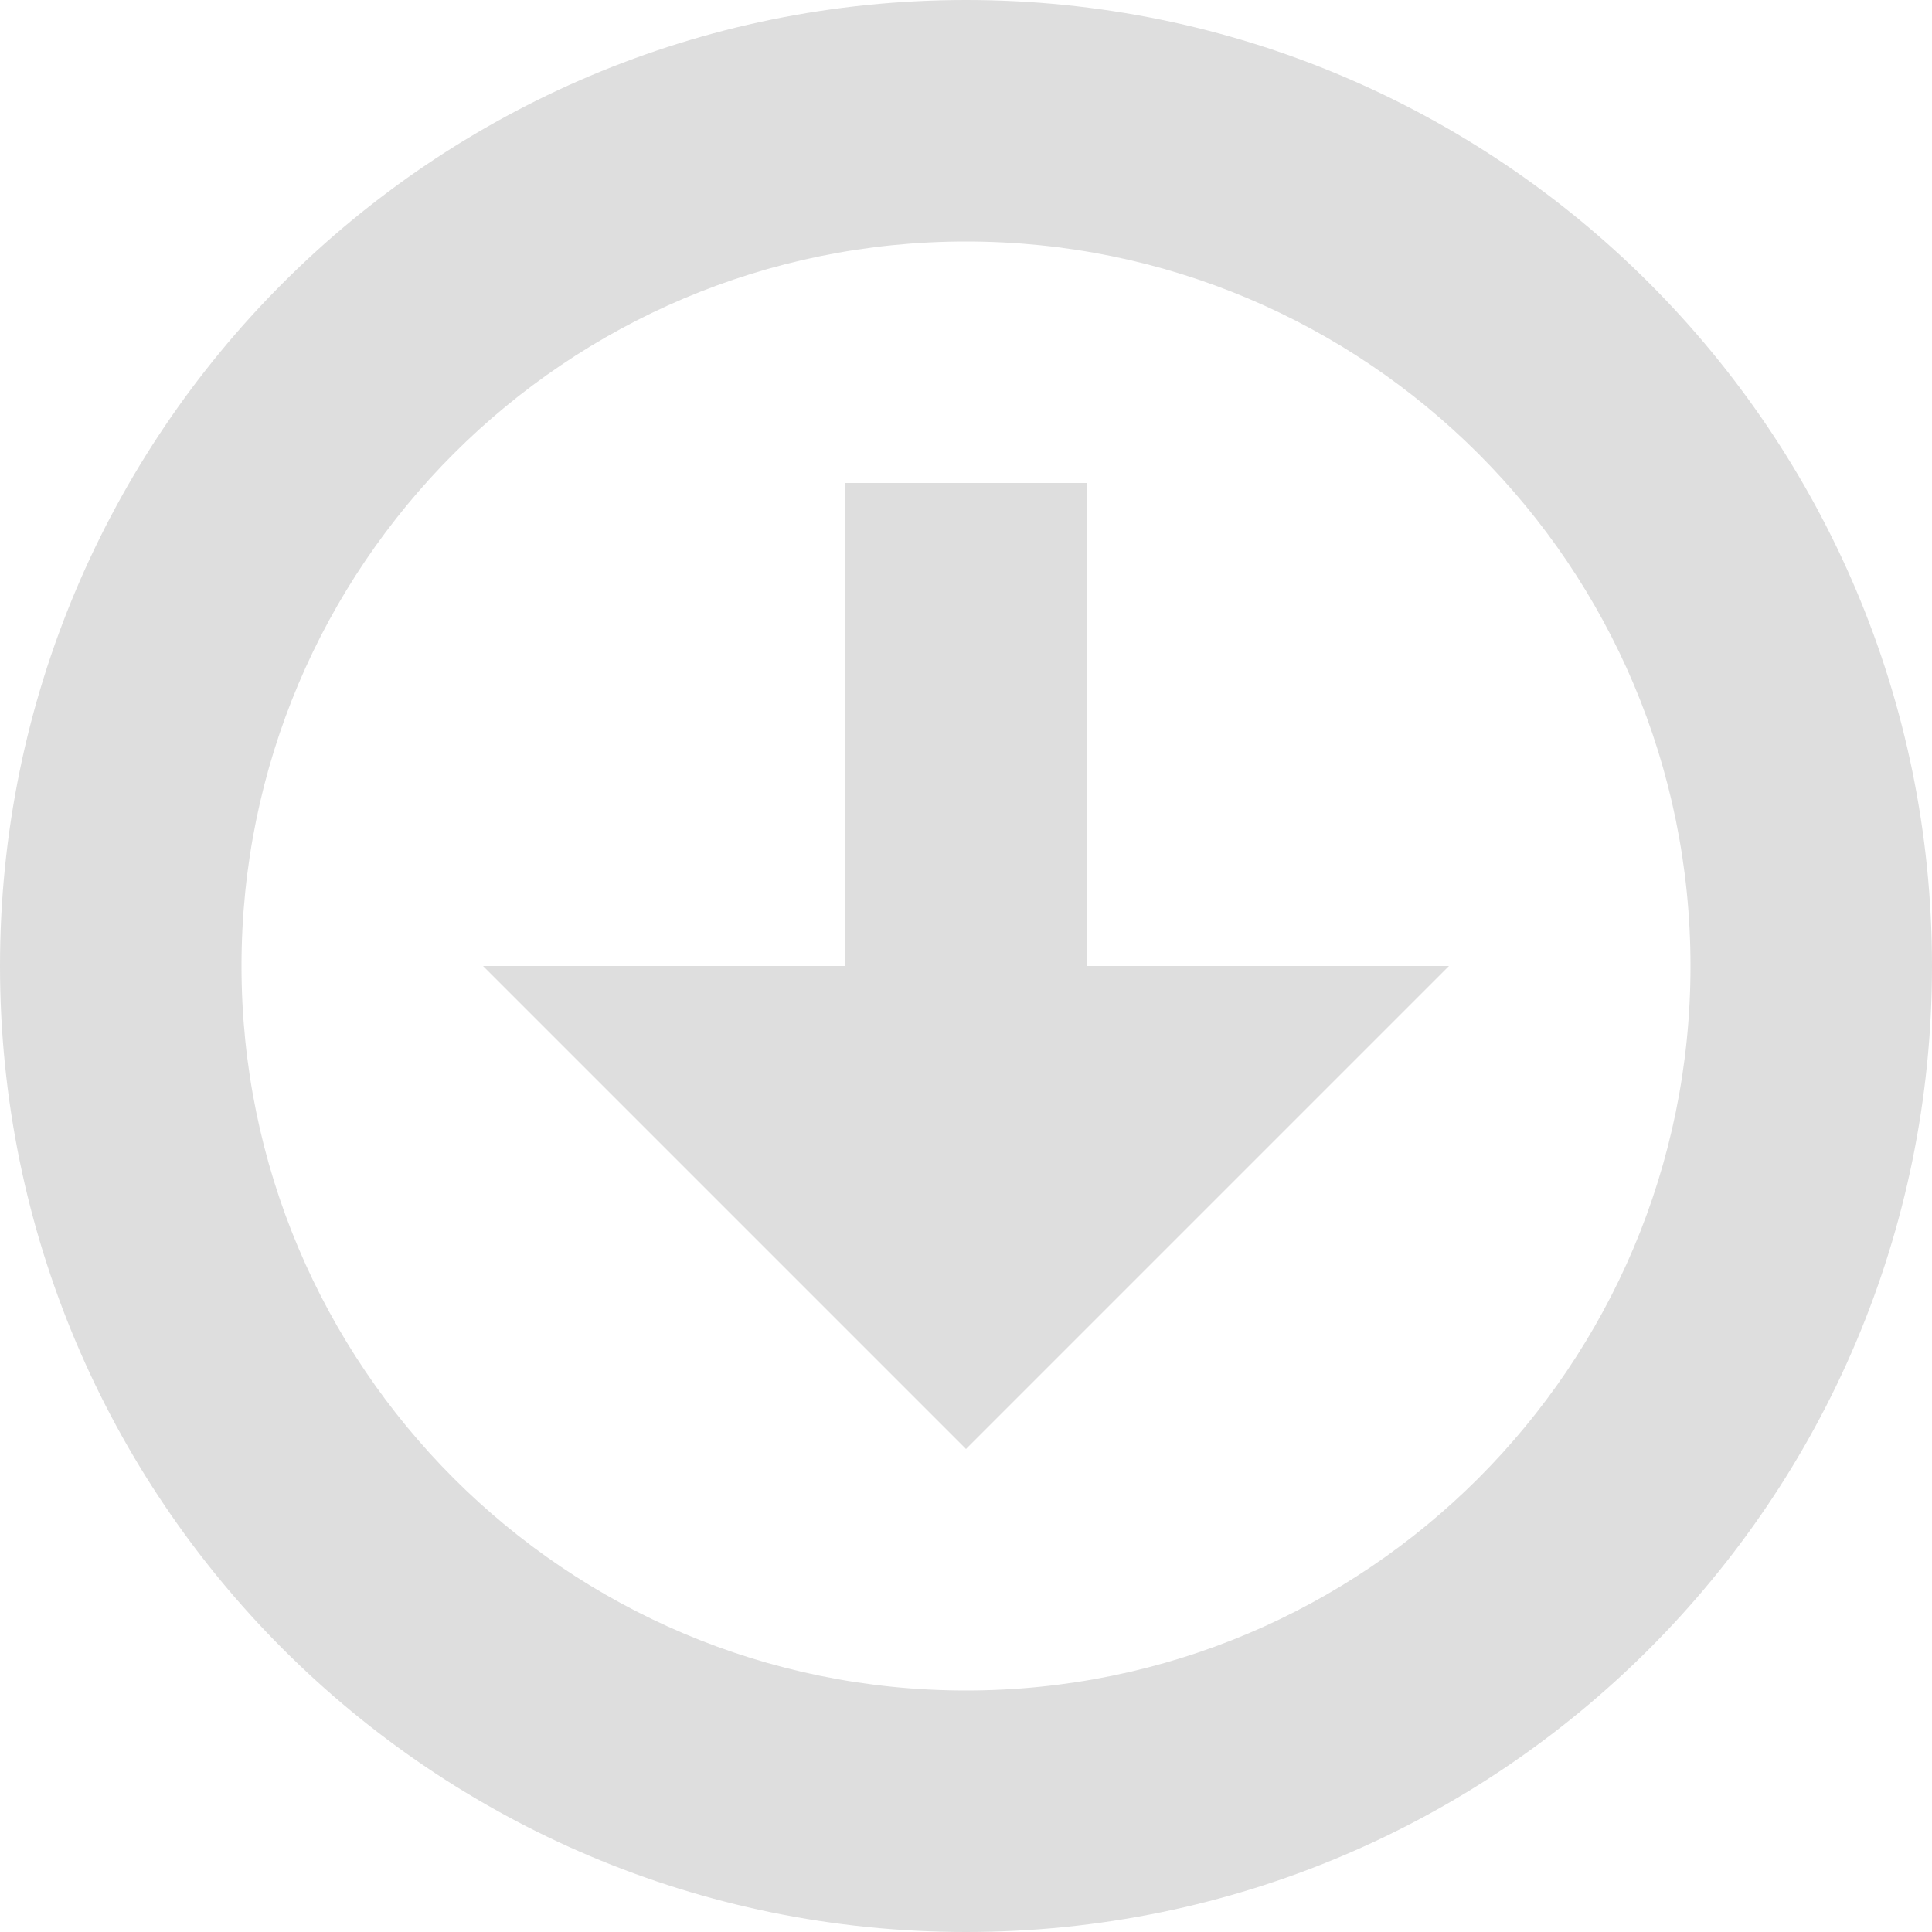
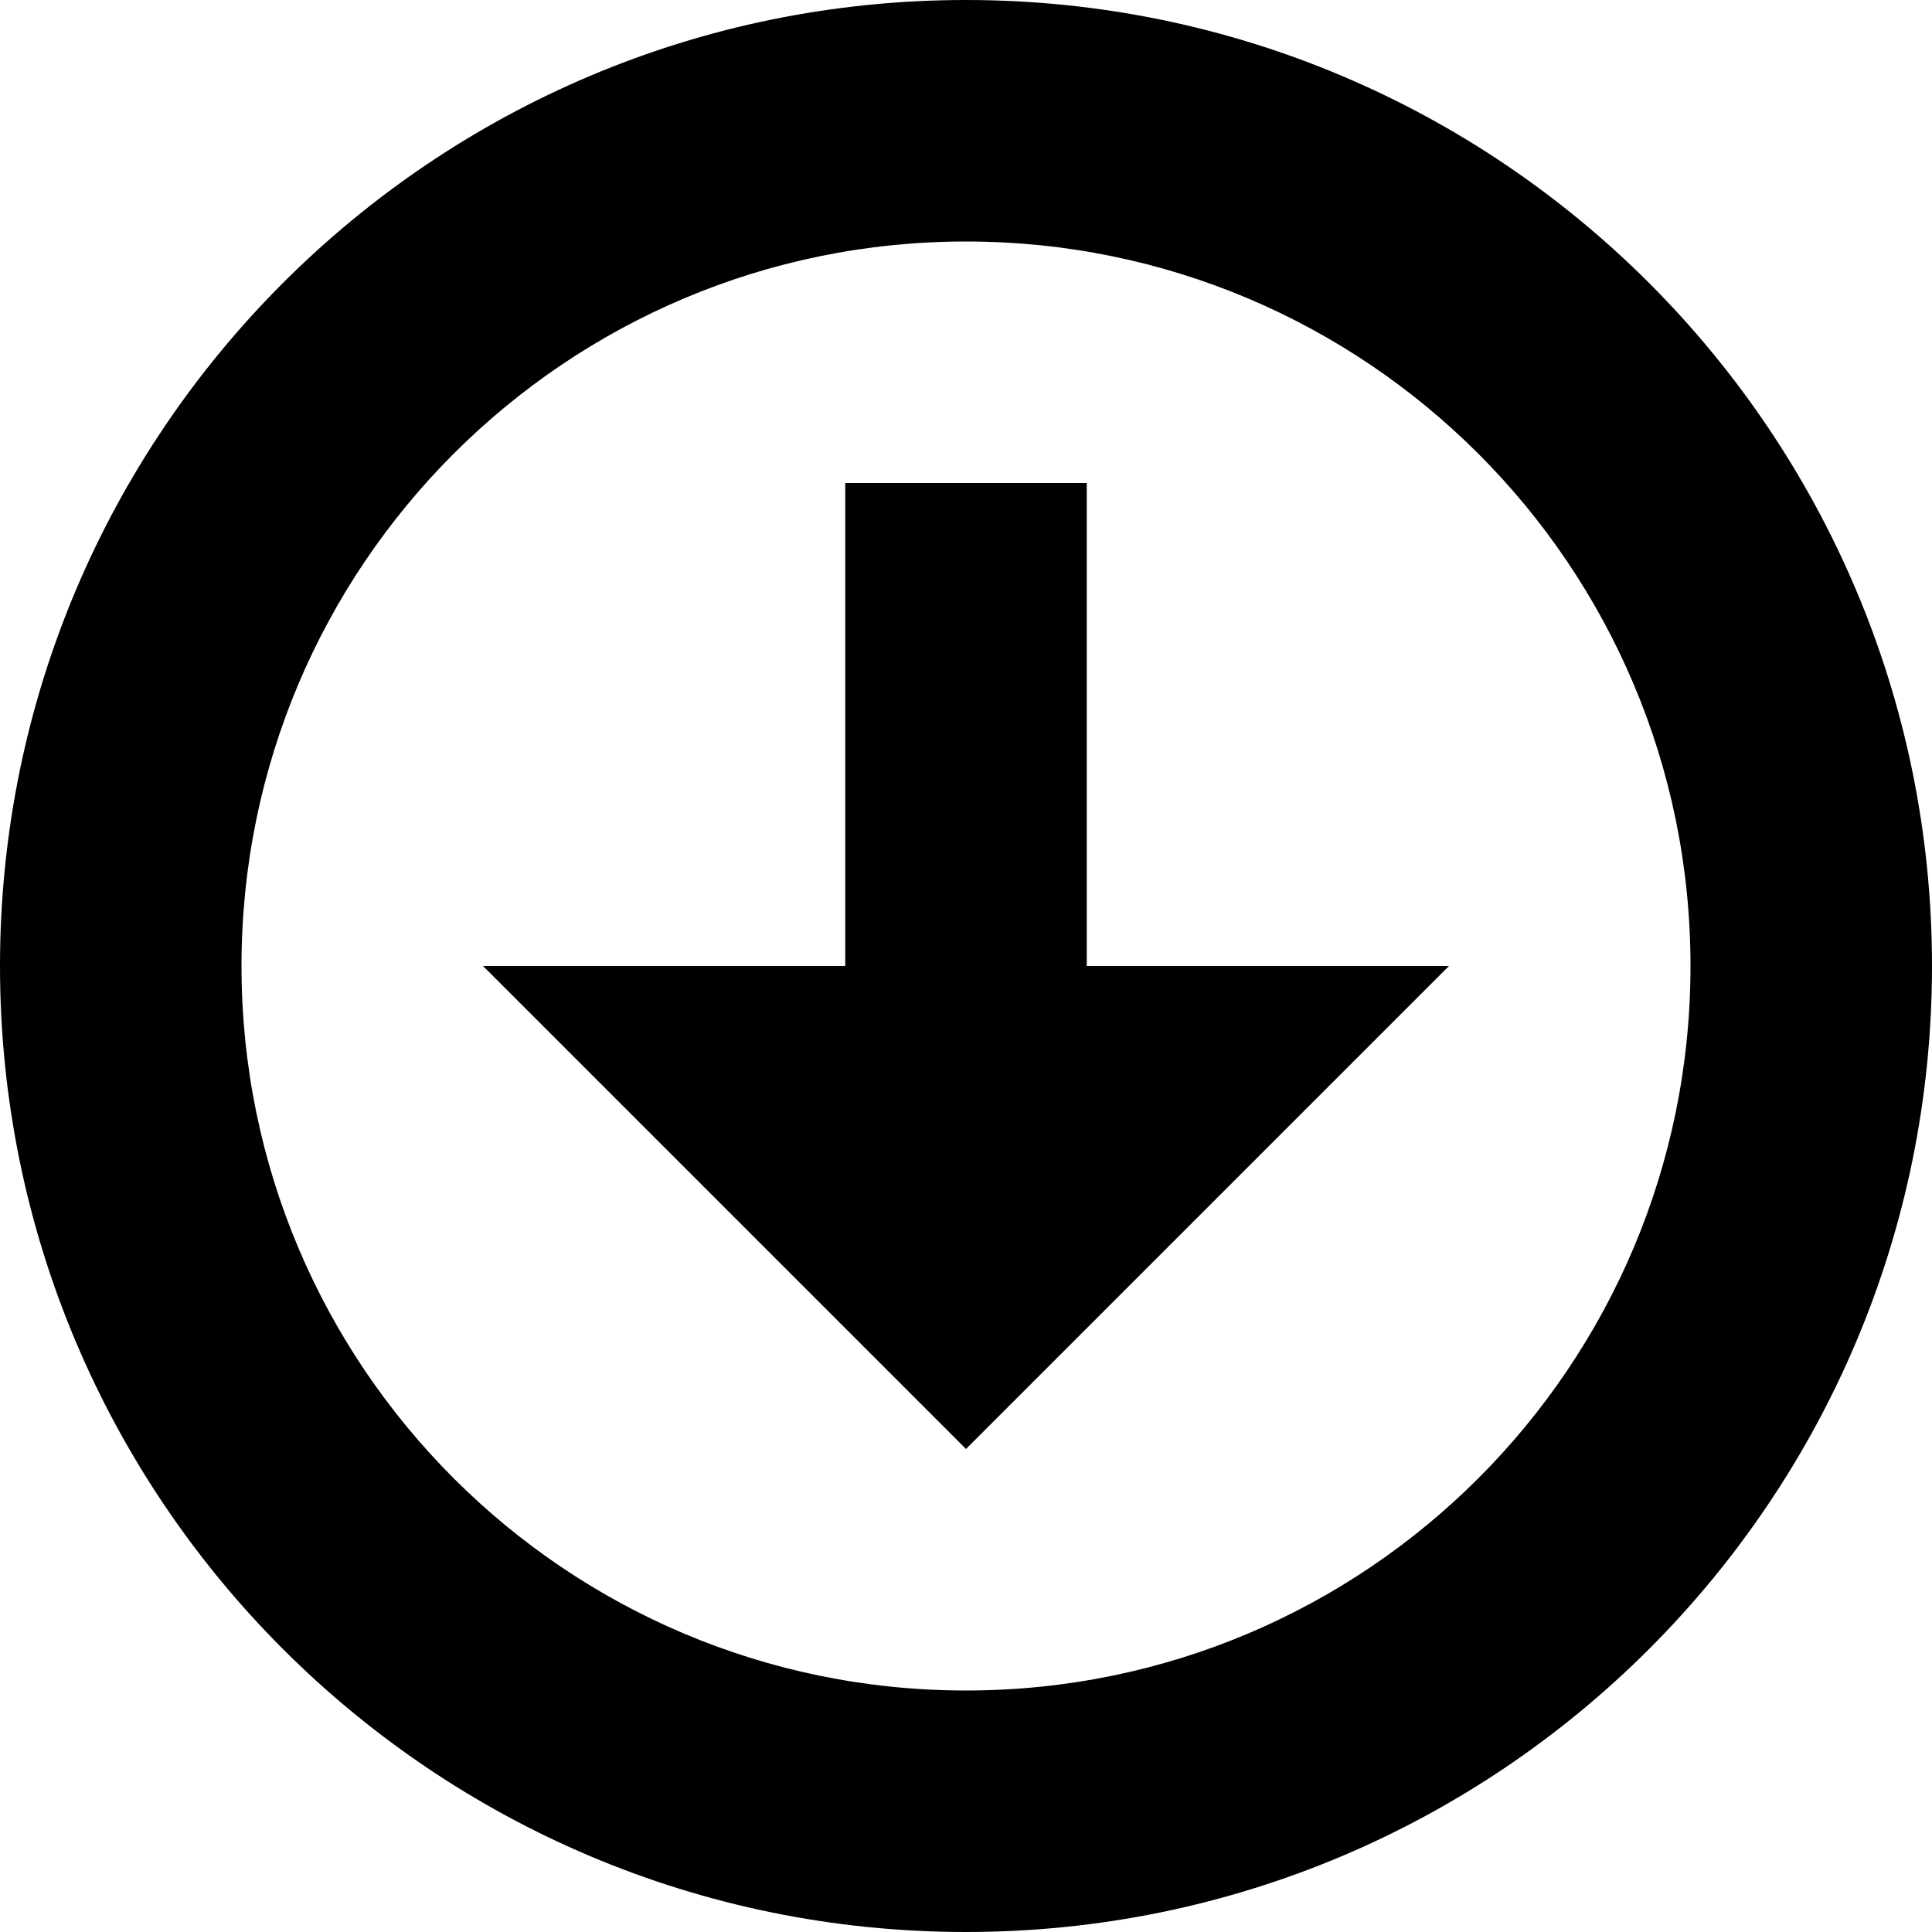
- <svg xmlns="http://www.w3.org/2000/svg" viewBox="0 0 16 16" id="svg2" version="1.1" width="100%" height="100%">
-   <defs id="defs12" />
-   <g style="fill:#dedede;color:#bebebe;fill-opacity:1" id="g4">
-     <path d="M 8,0 C 3.582,0 0,3.582 0,8 c 0,4.418 3.582,8 8,8 4.418,0 8,-3.582 8,-8 C 16,3.582 12.418,0 8,0 z m 0,2 c 3.314,0 6,2.686 6,6 0,3.314 -2.686,6 -6,6 C 4.686,14 2,11.314 2,8 2,4.686 4.686,2 8,2 z" id="path6" style="fill:#dedede;fill-opacity:1" />
-     <path d="M 7,4 7,8 4,8 8,12 12,8 9,8 9,4 z" id="path8" style="fill:#dedede;fill-opacity:1" />
+ <svg xmlns="http://www.w3.org/2000/svg" height="100%" width="100%" version="1.1" id="svg2" viewBox="0 0 16 16">
+   <defs id="defs12">
+     <filter id="filter160" style="color-interpolation-filters:sRGB;">
+       <feColorMatrix id="feColorMatrix158" values="0 0 0 0 0 0 0 0 0 0 0 0 0 0 0 0 0 0 1 0" />
+     </filter>
+   </defs>
+   <g id="g4" style="fill:#dedede;color:#bebebe;fill-opacity:1;filter:url(#filter160)">
+     <path style="fill:#dedede;fill-opacity:1" id="path6" d="M 8,0 C 3.582,0 0,3.582 0,8 c 0,4.418 3.582,8 8,8 4.418,0 8,-3.582 8,-8 C 16,3.582 12.418,0 8,0 z m 0,2 c 3.314,0 6,2.686 6,6 0,3.314 -2.686,6 -6,6 C 4.686,14 2,11.314 2,8 2,4.686 4.686,2 8,2 z" />
+     <path style="fill:#dedede;fill-opacity:1" id="path8" d="M 7,4 7,8 4,8 8,12 12,8 9,8 9,4 z" />
  </g>
</svg>
